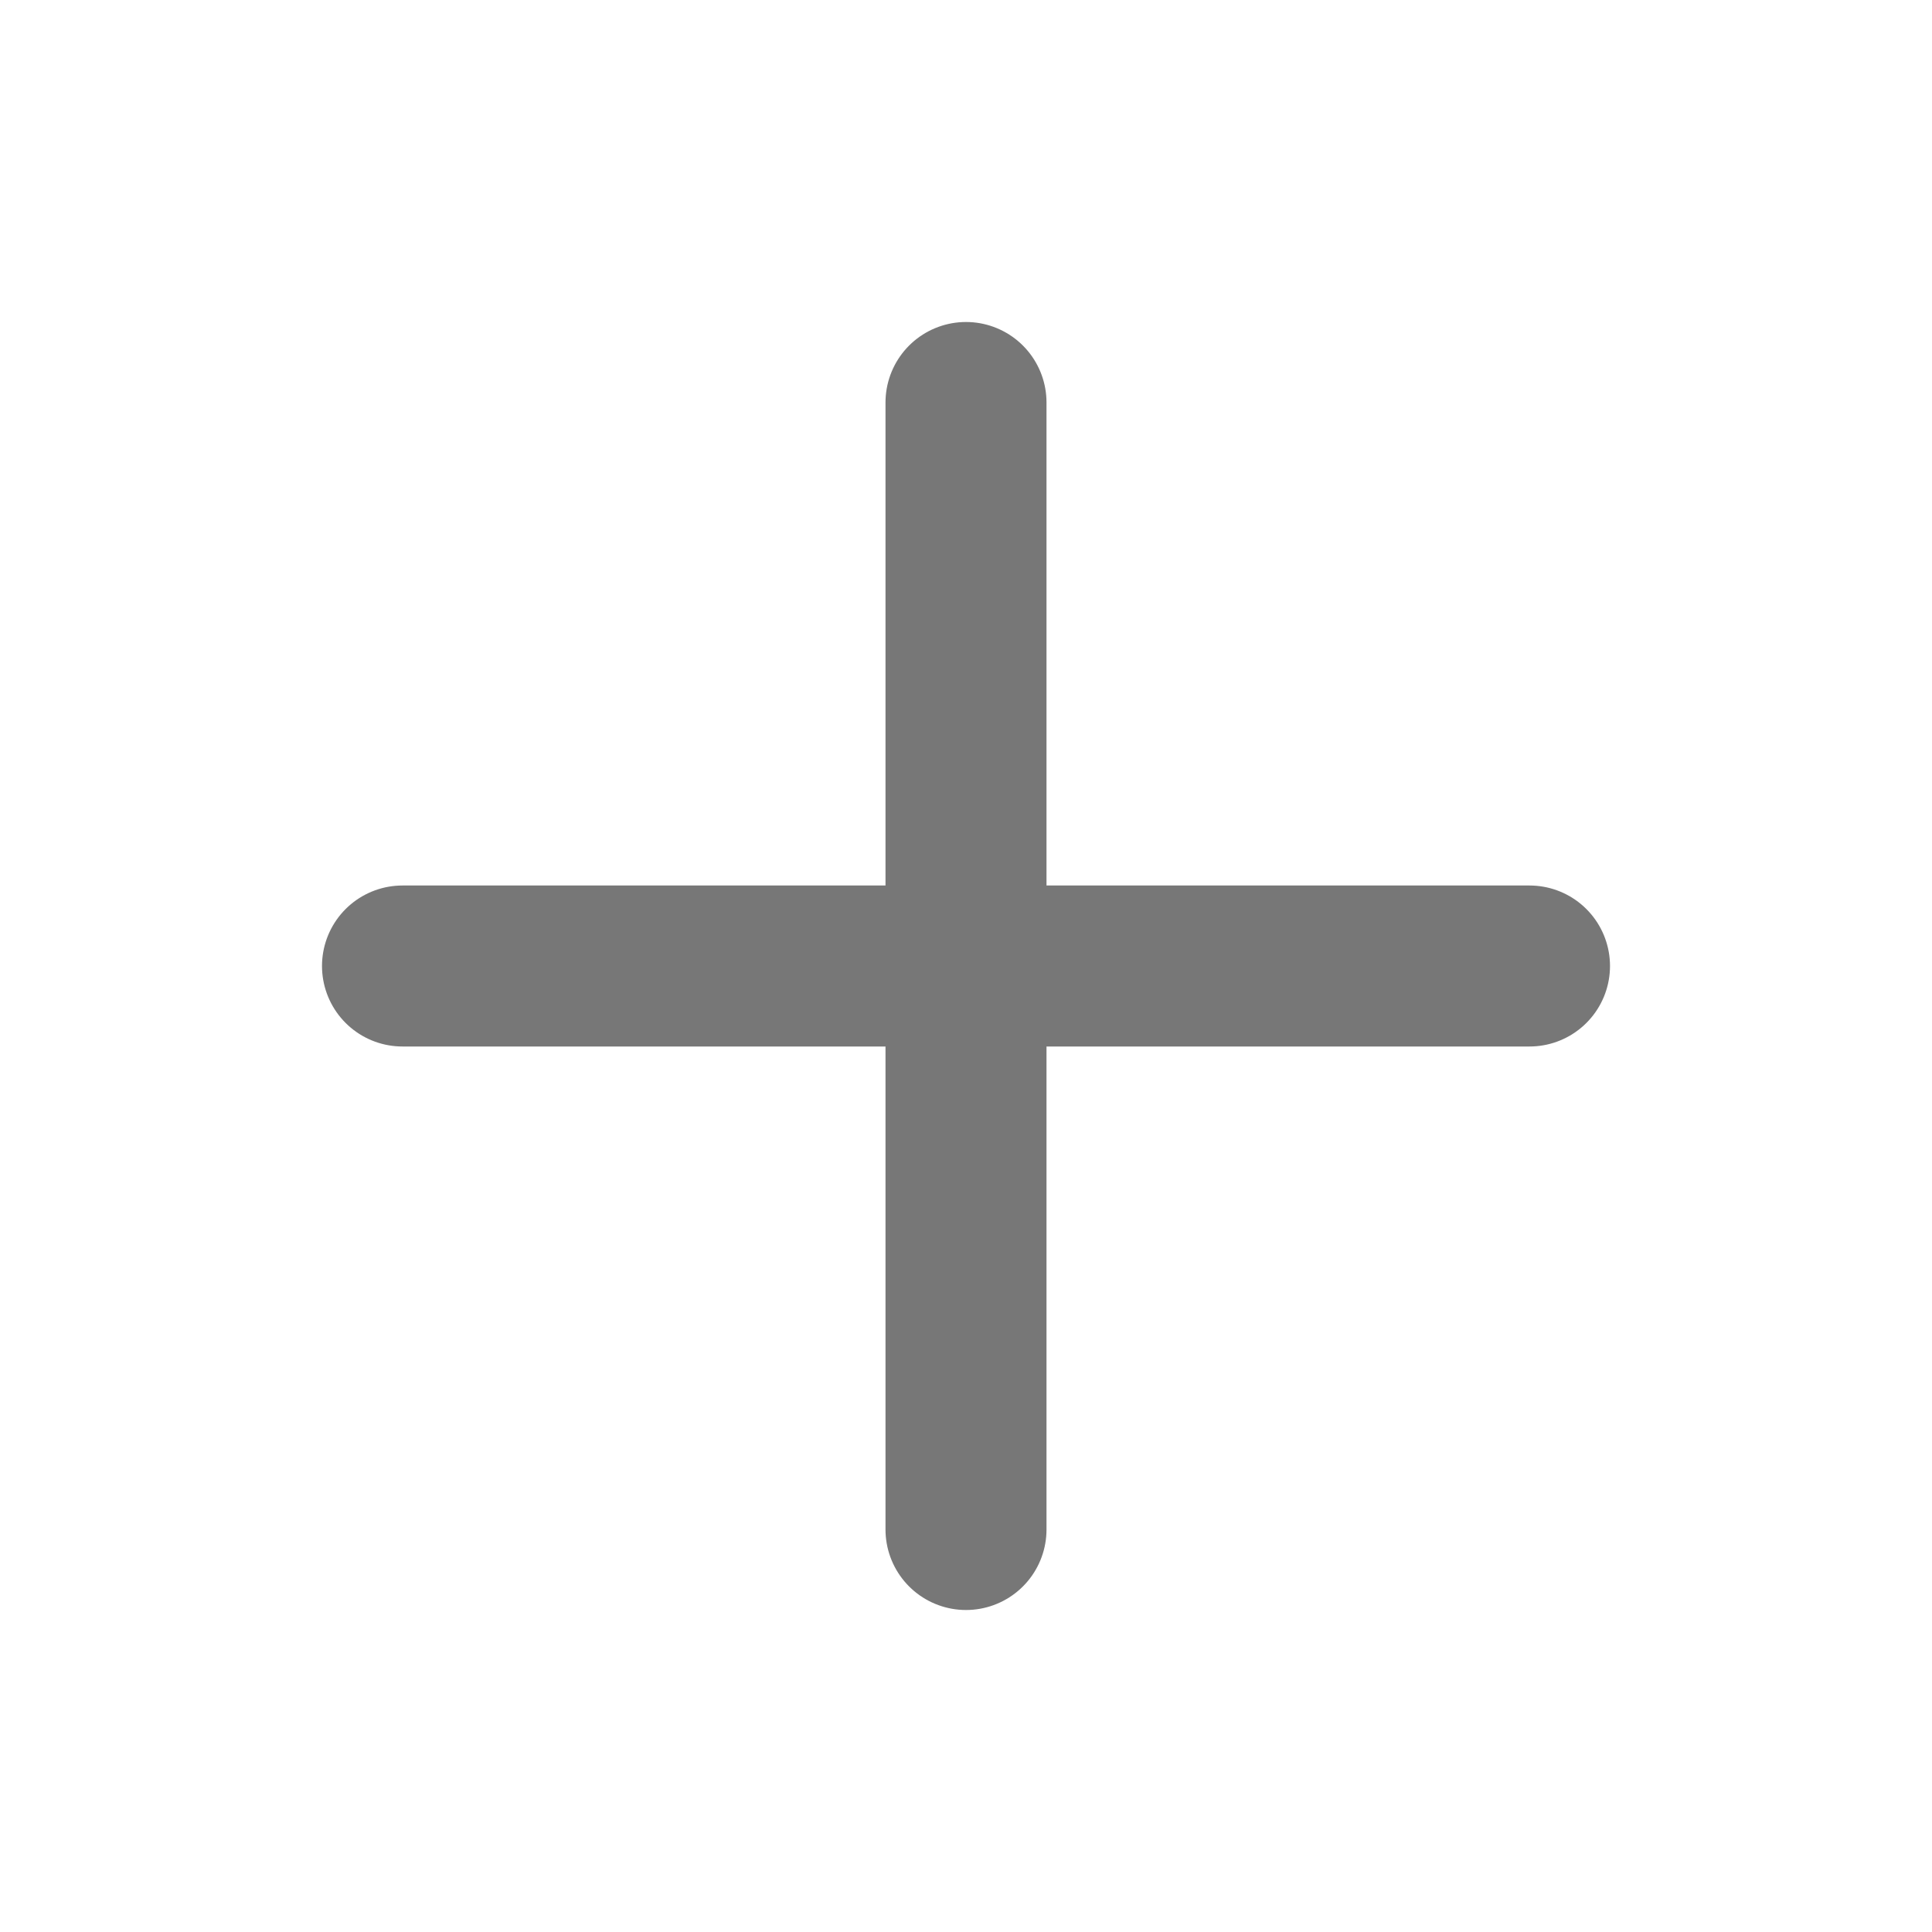
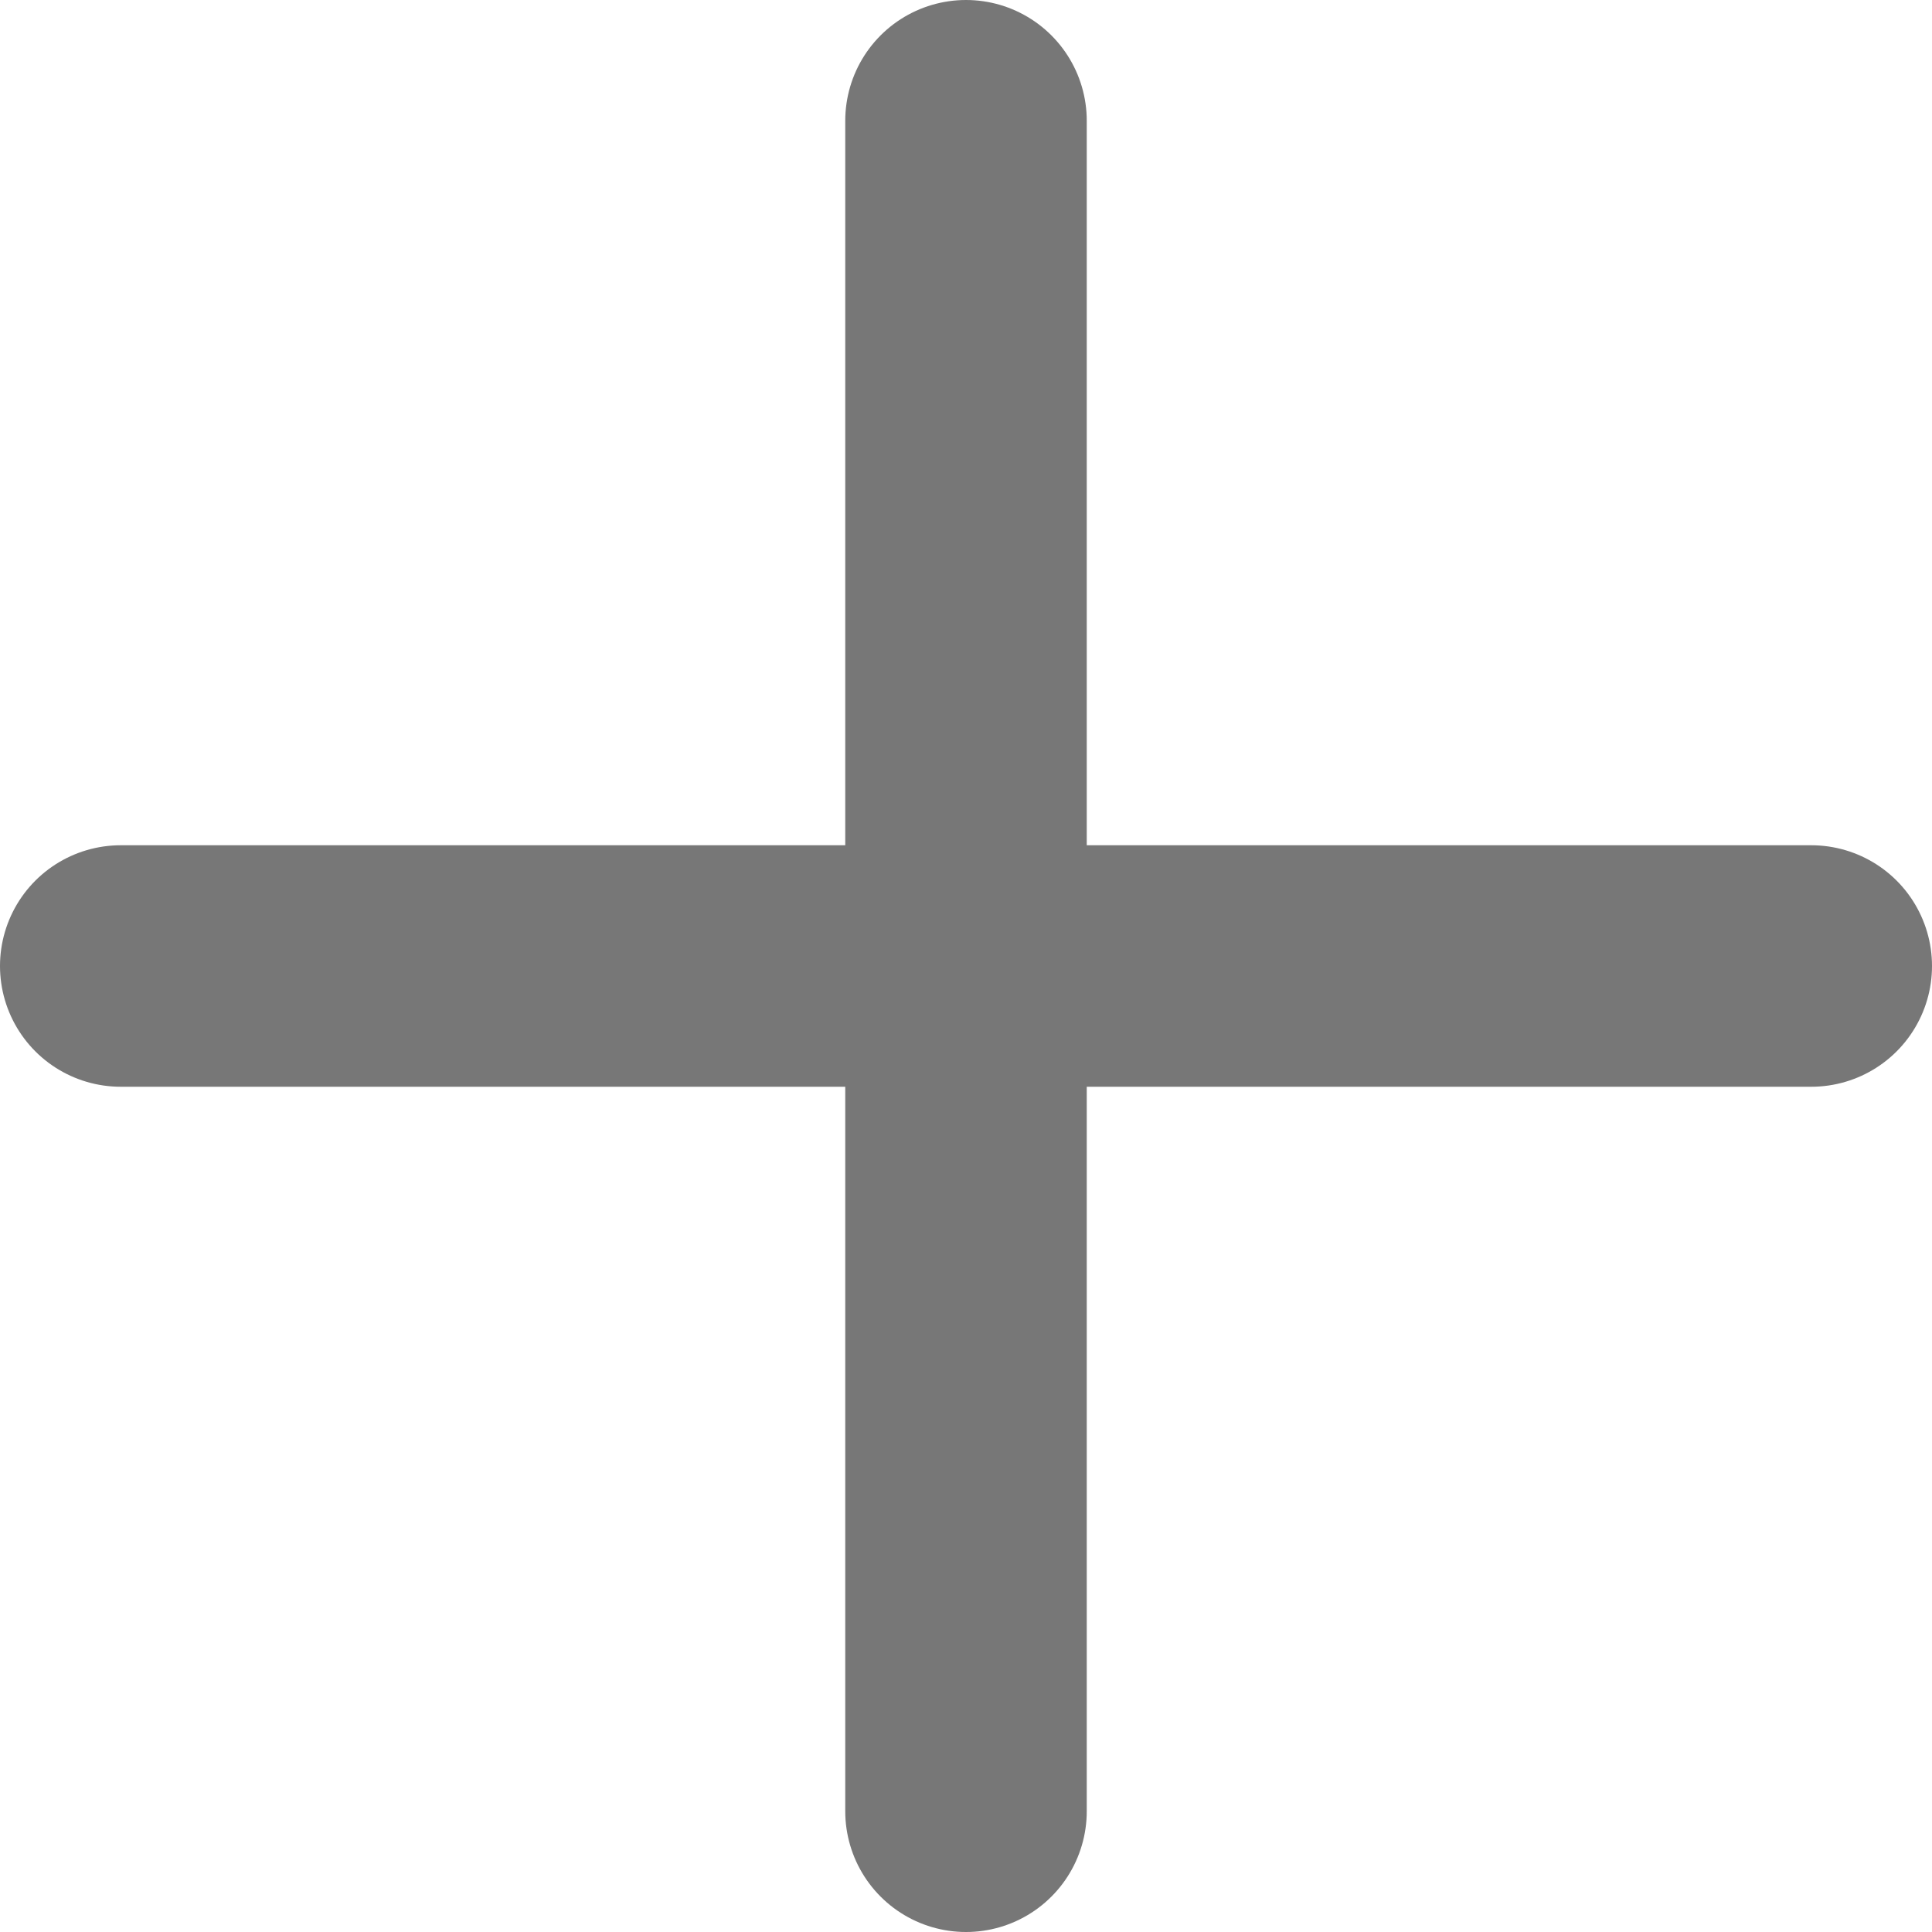
- <svg xmlns="http://www.w3.org/2000/svg" width="24" height="24" viewBox="0 0 24 24" fill="none" stroke="#777777" stroke-width="2" stroke-linecap="round" stroke-linejoin="round" class="lucide lucide-plus text-gray-400" role="img">
+ <svg xmlns="http://www.w3.org/2000/svg" width="24" height="24" viewBox="4 4 16 16" fill="none" stroke="#777777" stroke-width="2" stroke-linecap="round" stroke-linejoin="round" class="lucide lucide-plus text-gray-400" role="img">
  <path d="M5 12h14" />
  <path d="M12 5v14" />
</svg>
